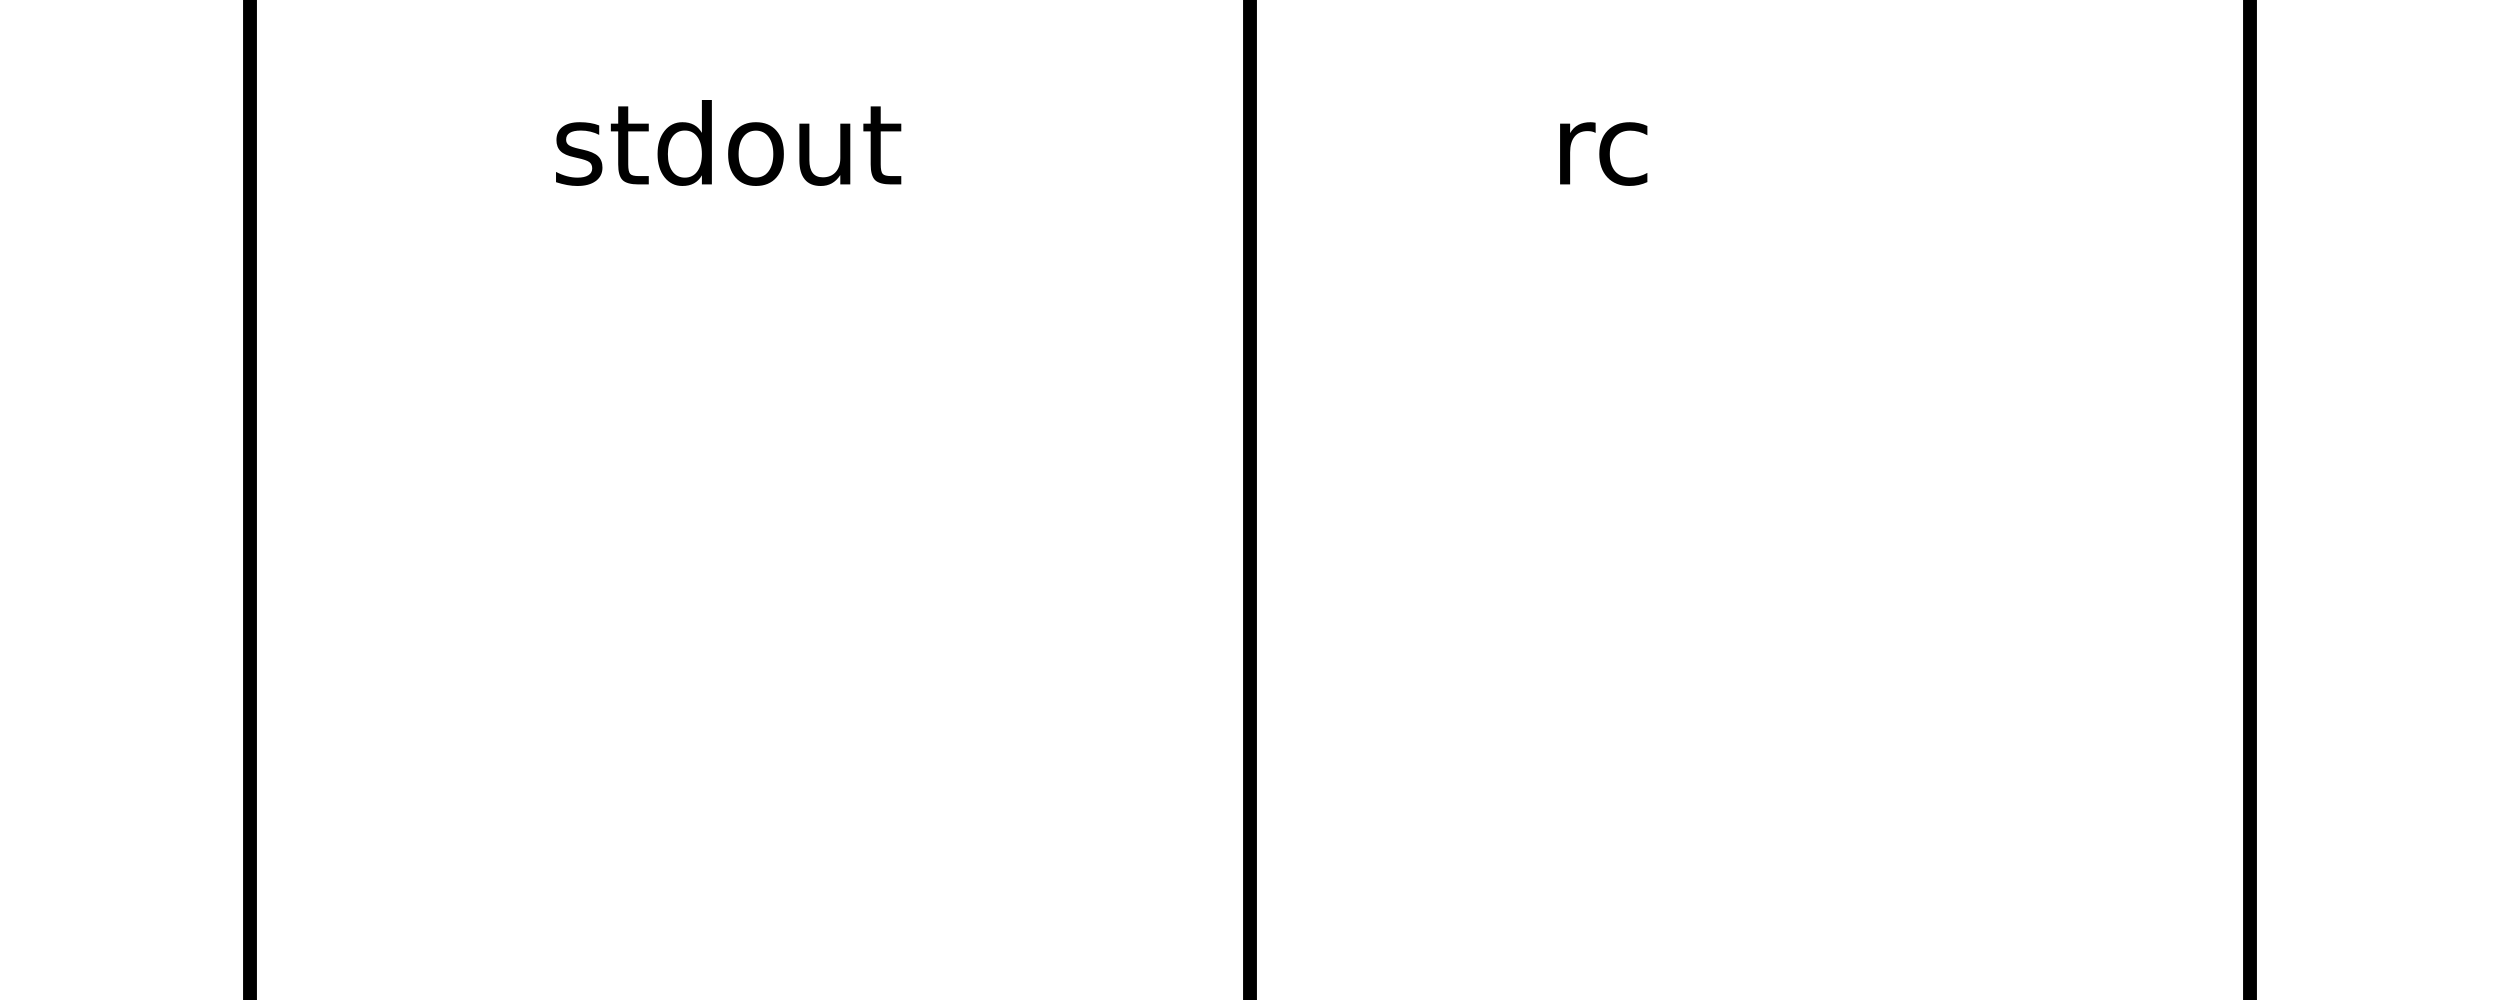
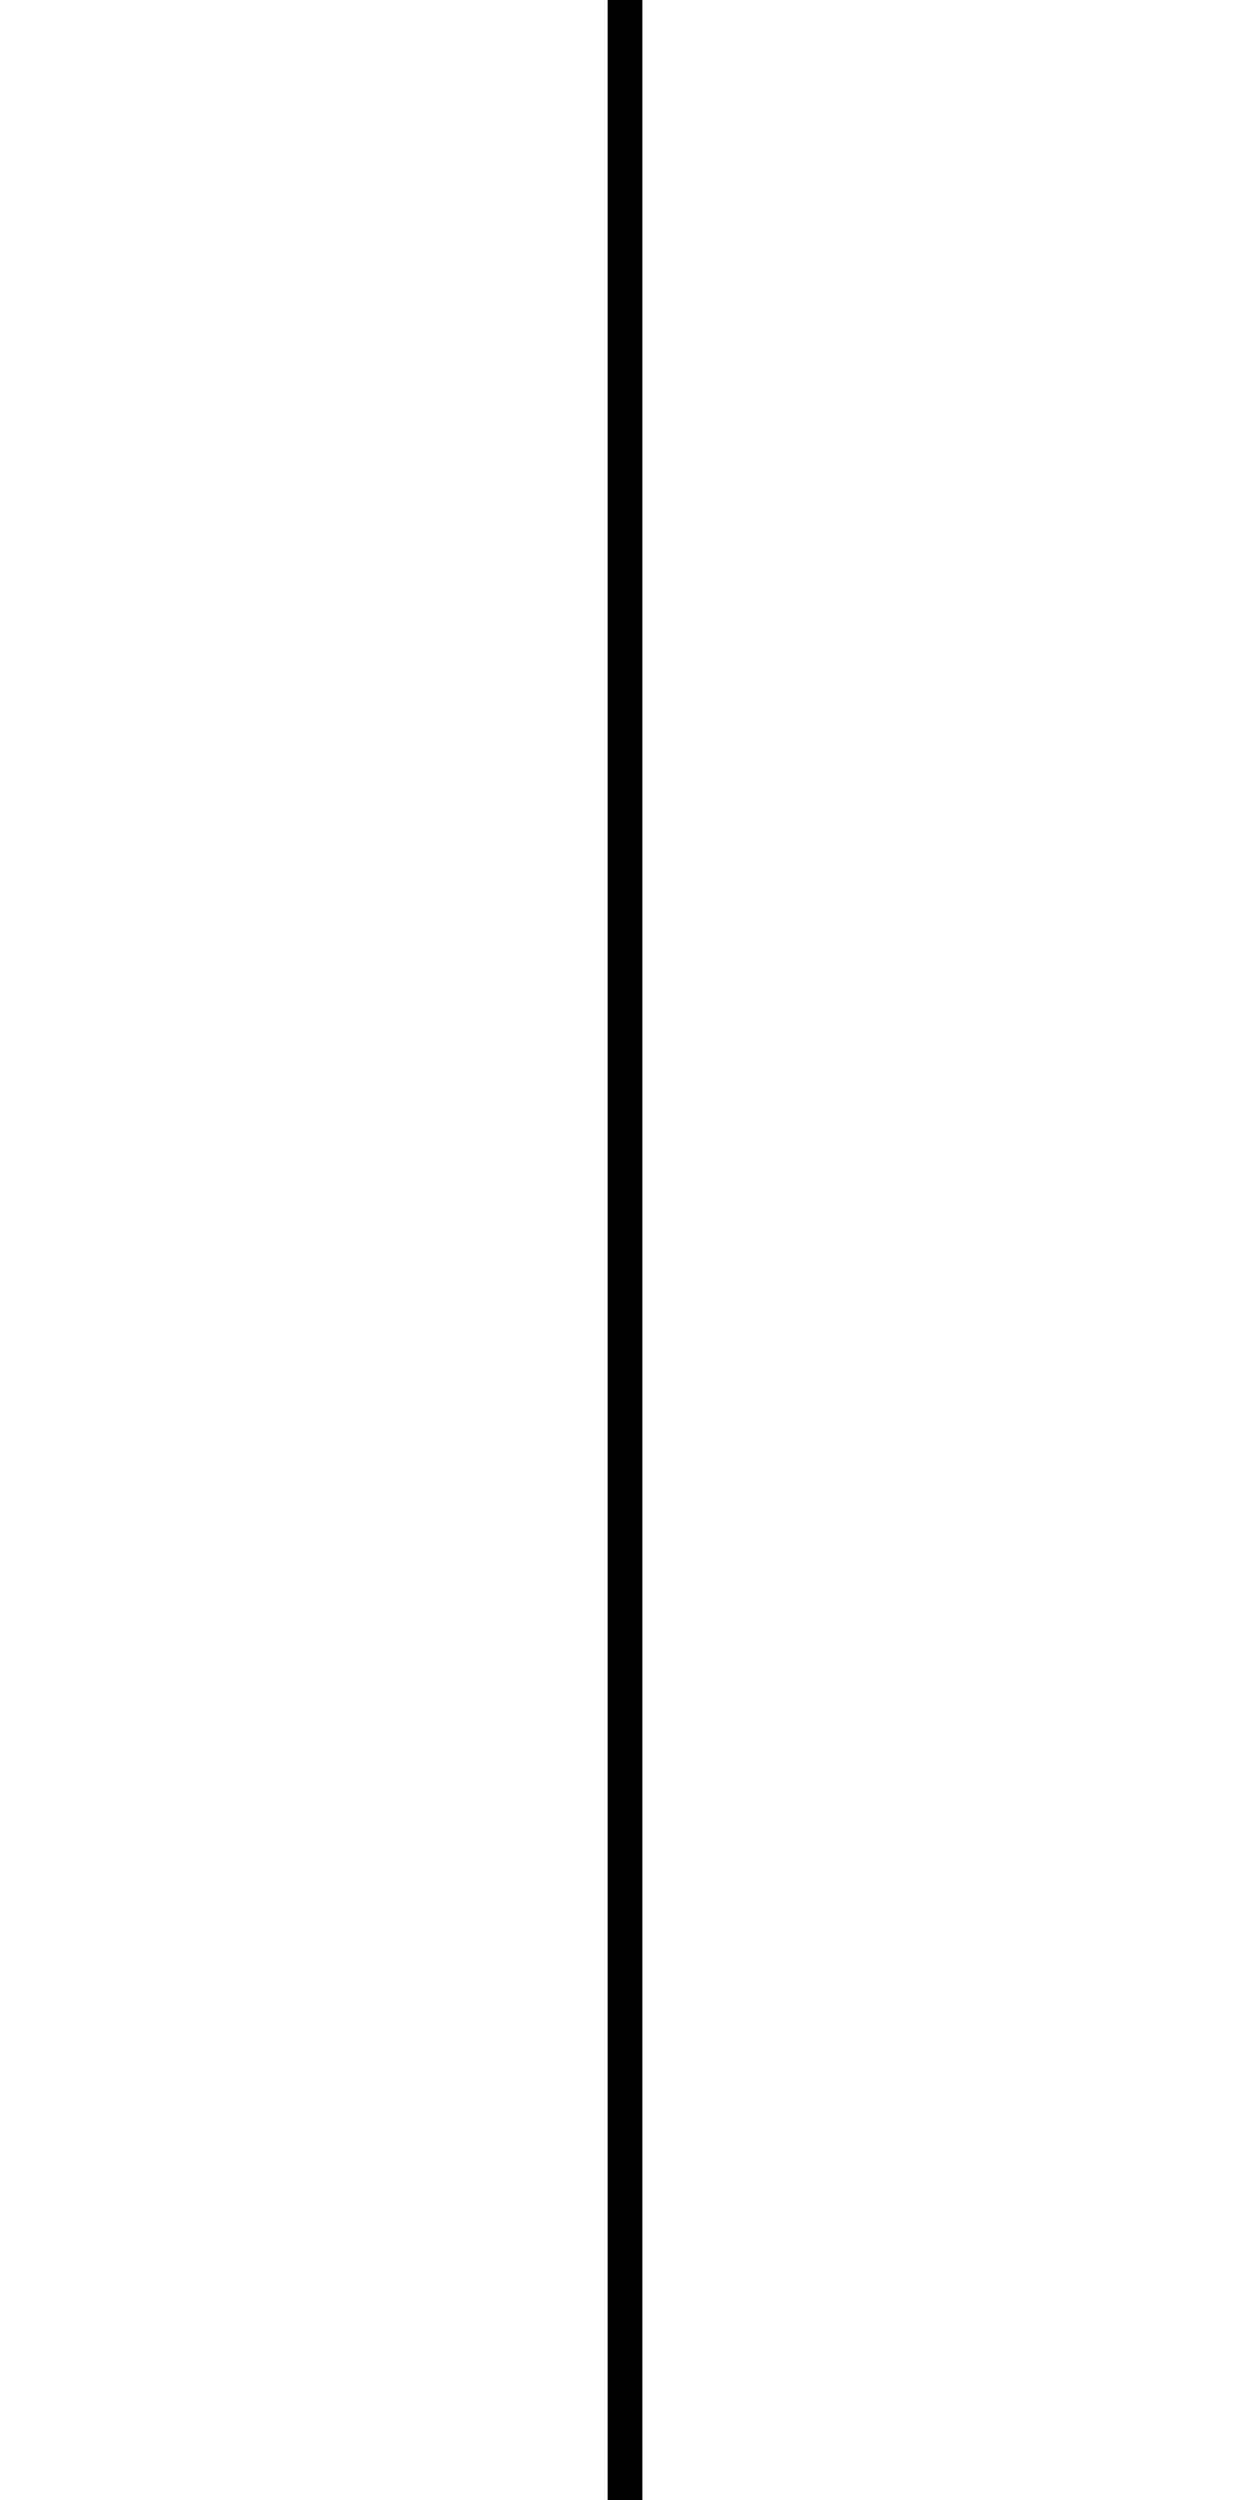
- <svg xmlns="http://www.w3.org/2000/svg" xmlns:xlink="http://www.w3.org/1999/xlink" width="180pt" height="72pt" viewBox="0 0 180 72" version="1.1">
+ <svg xmlns="http://www.w3.org/2000/svg" xmlns:xlink="http://www.w3.org/1999/xlink" width="36pt" height="72pt" viewBox="0 0 36 72" version="1.1">
  <defs>
    <style type="text/css">*{stroke-linejoin: round; stroke-linecap: butt}</style>
  </defs>
  <g id="figure_1">
    <g id="patch_1">
-       <path d="M 0 72  L 180 72  L 180 0  L 0 0  z " style="fill: #ffffff" />
+       <path d="M 0 72  L 36 72  L 36 0  L 0 0  z " style="fill: #ffffff" />
    </g>
    <g id="axes_1">
      <g id="patch_2">
-         <path d="M 0 72  L 180 72  L 180 0  L 0 0  z " clip-path="url(#SVG_ID)" style="fill: #ffffff; stroke: #ffffff; stroke-linejoin: miter" />
+         <path d="M 0 72  L 36 72  L 36 0  L 0 0  z " clip-path="url(#SVG_ID)" style="fill: #ffffff; stroke: #ffffff; stroke-linejoin: miter" />
      </g>
      <g id="patch_3">
        <path d="M 18 0  Q 18 72 18 72  " clip-path="url(#SVG_ID)" style="fill: none; stroke: #000000; stroke-linejoin: miter" />
      </g>
-       <g id="patch_4">
-         <path d="M 90 0  Q 90 72 90 72  " clip-path="url(#SVG_ID)" style="fill: none; stroke: #000000; stroke-linejoin: miter" />
-       </g>
-       <g id="patch_5">
-         <path d="M 162 0  Q 162 72 162 72  " clip-path="url(#SVG_ID)" style="fill: none; stroke: #000000; stroke-linejoin: miter" />
-       </g>
      <g id="text_1">
        <g transform="translate(39.6 13.27875) scale(0.08 -0.08)">
          <defs>
-             <path id="DejaVuSans-73" d="M 2834 3397  L 2834 2853  Q 2591 2978 2328 3040  Q 2066 3103 1784 3103  Q 1356 3103 1142 2972  Q 928 2841 928 2578  Q 928 2378 1081 2264  Q 1234 2150 1697 2047  L 1894 2003  Q 2506 1872 2764 1633  Q 3022 1394 3022 966  Q 3022 478 2636 193  Q 2250 -91 1575 -91  Q 1294 -91 989 -36  Q 684 19 347 128  L 347 722  Q 666 556 975 473  Q 1284 391 1588 391  Q 1994 391 2212 530  Q 2431 669 2431 922  Q 2431 1156 2273 1281  Q 2116 1406 1581 1522  L 1381 1569  Q 847 1681 609 1914  Q 372 2147 372 2553  Q 372 3047 722 3315  Q 1072 3584 1716 3584  Q 2034 3584 2315 3537  Q 2597 3491 2834 3397  z " transform="scale(0.015625)" />
-             <path id="DejaVuSans-74" d="M 1172 4494  L 1172 3500  L 2356 3500  L 2356 3053  L 1172 3053  L 1172 1153  Q 1172 725 1289 603  Q 1406 481 1766 481  L 2356 481  L 2356 0  L 1766 0  Q 1100 0 847 248  Q 594 497 594 1153  L 594 3053  L 172 3053  L 172 3500  L 594 3500  L 594 4494  L 1172 4494  z " transform="scale(0.015625)" />
-             <path id="DejaVuSans-64" d="M 2906 2969  L 2906 4863  L 3481 4863  L 3481 0  L 2906 0  L 2906 525  Q 2725 213 2448 61  Q 2172 -91 1784 -91  Q 1150 -91 751 415  Q 353 922 353 1747  Q 353 2572 751 3078  Q 1150 3584 1784 3584  Q 2172 3584 2448 3432  Q 2725 3281 2906 2969  z M 947 1747  Q 947 1113 1208 752  Q 1469 391 1925 391  Q 2381 391 2643 752  Q 2906 1113 2906 1747  Q 2906 2381 2643 2742  Q 2381 3103 1925 3103  Q 1469 3103 1208 2742  Q 947 2381 947 1747  z " transform="scale(0.015625)" />
+             <path id="DejaVuSans-69" d="M 603 3500  L 1178 3500  L 1178 0  L 603 0  L 603 3500  z M 603 4863  L 1178 4863  L 1178 4134  L 603 4134  L 603 4863  z " transform="scale(0.015625)" />
            <path id="DejaVuSans-6f" d="M 1959 3097  Q 1497 3097 1228 2736  Q 959 2375 959 1747  Q 959 1119 1226 758  Q 1494 397 1959 397  Q 2419 397 2687 759  Q 2956 1122 2956 1747  Q 2956 2369 2687 2733  Q 2419 3097 1959 3097  z M 1959 3584  Q 2709 3584 3137 3096  Q 3566 2609 3566 1747  Q 3566 888 3137 398  Q 2709 -91 1959 -91  Q 1206 -91 779 398  Q 353 888 353 1747  Q 353 2609 779 3096  Q 1206 3584 1959 3584  z " transform="scale(0.015625)" />
-             <path id="DejaVuSans-75" d="M 544 1381  L 544 3500  L 1119 3500  L 1119 1403  Q 1119 906 1312 657  Q 1506 409 1894 409  Q 2359 409 2629 706  Q 2900 1003 2900 1516  L 2900 3500  L 3475 3500  L 3475 0  L 2900 0  L 2900 538  Q 2691 219 2414 64  Q 2138 -91 1772 -91  Q 1169 -91 856 284  Q 544 659 544 1381  z M 1991 3584  L 1991 3584  z " transform="scale(0.015625)" />
          </defs>
-           <use xlink:href="#DejaVuSans-73" />
-           <use xlink:href="#DejaVuSans-74" transform="translate(52.09961 0)" />
-           <use xlink:href="#DejaVuSans-64" transform="translate(91.30859 0)" />
-           <use xlink:href="#DejaVuSans-6f" transform="translate(154.7852 0)" />
-           <use xlink:href="#DejaVuSans-75" transform="translate(215.9668 0)" />
-           <use xlink:href="#DejaVuSans-74" transform="translate(279.3457 0)" />
-         </g>
-       </g>
-       <g id="text_2">
-         <g transform="translate(111.6 13.27875) scale(0.08 -0.08)">
-           <defs>
-             <path id="DejaVuSans-72" d="M 2631 2963  Q 2534 3019 2420 3045  Q 2306 3072 2169 3072  Q 1681 3072 1420 2755  Q 1159 2438 1159 1844  L 1159 0  L 581 0  L 581 3500  L 1159 3500  L 1159 2956  Q 1341 3275 1631 3429  Q 1922 3584 2338 3584  Q 2397 3584 2469 3576  Q 2541 3569 2628 3553  L 2631 2963  z " transform="scale(0.015625)" />
-             <path id="DejaVuSans-63" d="M 3122 3366  L 3122 2828  Q 2878 2963 2633 3030  Q 2388 3097 2138 3097  Q 1578 3097 1268 2742  Q 959 2388 959 1747  Q 959 1106 1268 751  Q 1578 397 2138 397  Q 2388 397 2633 464  Q 2878 531 3122 666  L 3122 134  Q 2881 22 2623 -34  Q 2366 -91 2075 -91  Q 1284 -91 818 406  Q 353 903 353 1747  Q 353 2603 823 3093  Q 1294 3584 2113 3584  Q 2378 3584 2631 3529  Q 2884 3475 3122 3366  z " transform="scale(0.015625)" />
-           </defs>
-           <use xlink:href="#DejaVuSans-72" />
-           <use xlink:href="#DejaVuSans-63" transform="translate(38.86328 0)" />
-         </g>
-       </g>
-       <g id="text_3">
-         <g transform="translate(183.6 13.27875) scale(0.08 -0.08)">
-           <defs>
-             <path id="DejaVuSans-65" d="M 3597 1894  L 3597 1613  L 953 1613  Q 991 1019 1311 708  Q 1631 397 2203 397  Q 2534 397 2845 478  Q 3156 559 3463 722  L 3463 178  Q 3153 47 2828 -22  Q 2503 -91 2169 -91  Q 1331 -91 842 396  Q 353 884 353 1716  Q 353 2575 817 3079  Q 1281 3584 2069 3584  Q 2775 3584 3186 3129  Q 3597 2675 3597 1894  z M 3022 2063  Q 3016 2534 2758 2815  Q 2500 3097 2075 3097  Q 1594 3097 1305 2825  Q 1016 2553 972 2059  L 3022 2063  z " transform="scale(0.015625)" />
-           </defs>
-           <use xlink:href="#DejaVuSans-73" />
-           <use xlink:href="#DejaVuSans-74" transform="translate(52.09961 0)" />
-           <use xlink:href="#DejaVuSans-64" transform="translate(91.30859 0)" />
-           <use xlink:href="#DejaVuSans-65" transform="translate(154.7852 0)" />
-           <use xlink:href="#DejaVuSans-72" transform="translate(216.3086 0)" />
-           <use xlink:href="#DejaVuSans-72" transform="translate(255.6719 0)" />
+           <use xlink:href="#DejaVuSans-69" />
+           <use xlink:href="#DejaVuSans-6f" transform="translate(27.7832 0)" />
        </g>
      </g>
    </g>
  </g>
  <defs>
    <clipPath id="SVG_ID">
-       <rect x="0" y="0" width="180" height="72" />
+       <rect x="0" y="0" width="36" height="72" />
    </clipPath>
  </defs>
</svg>
